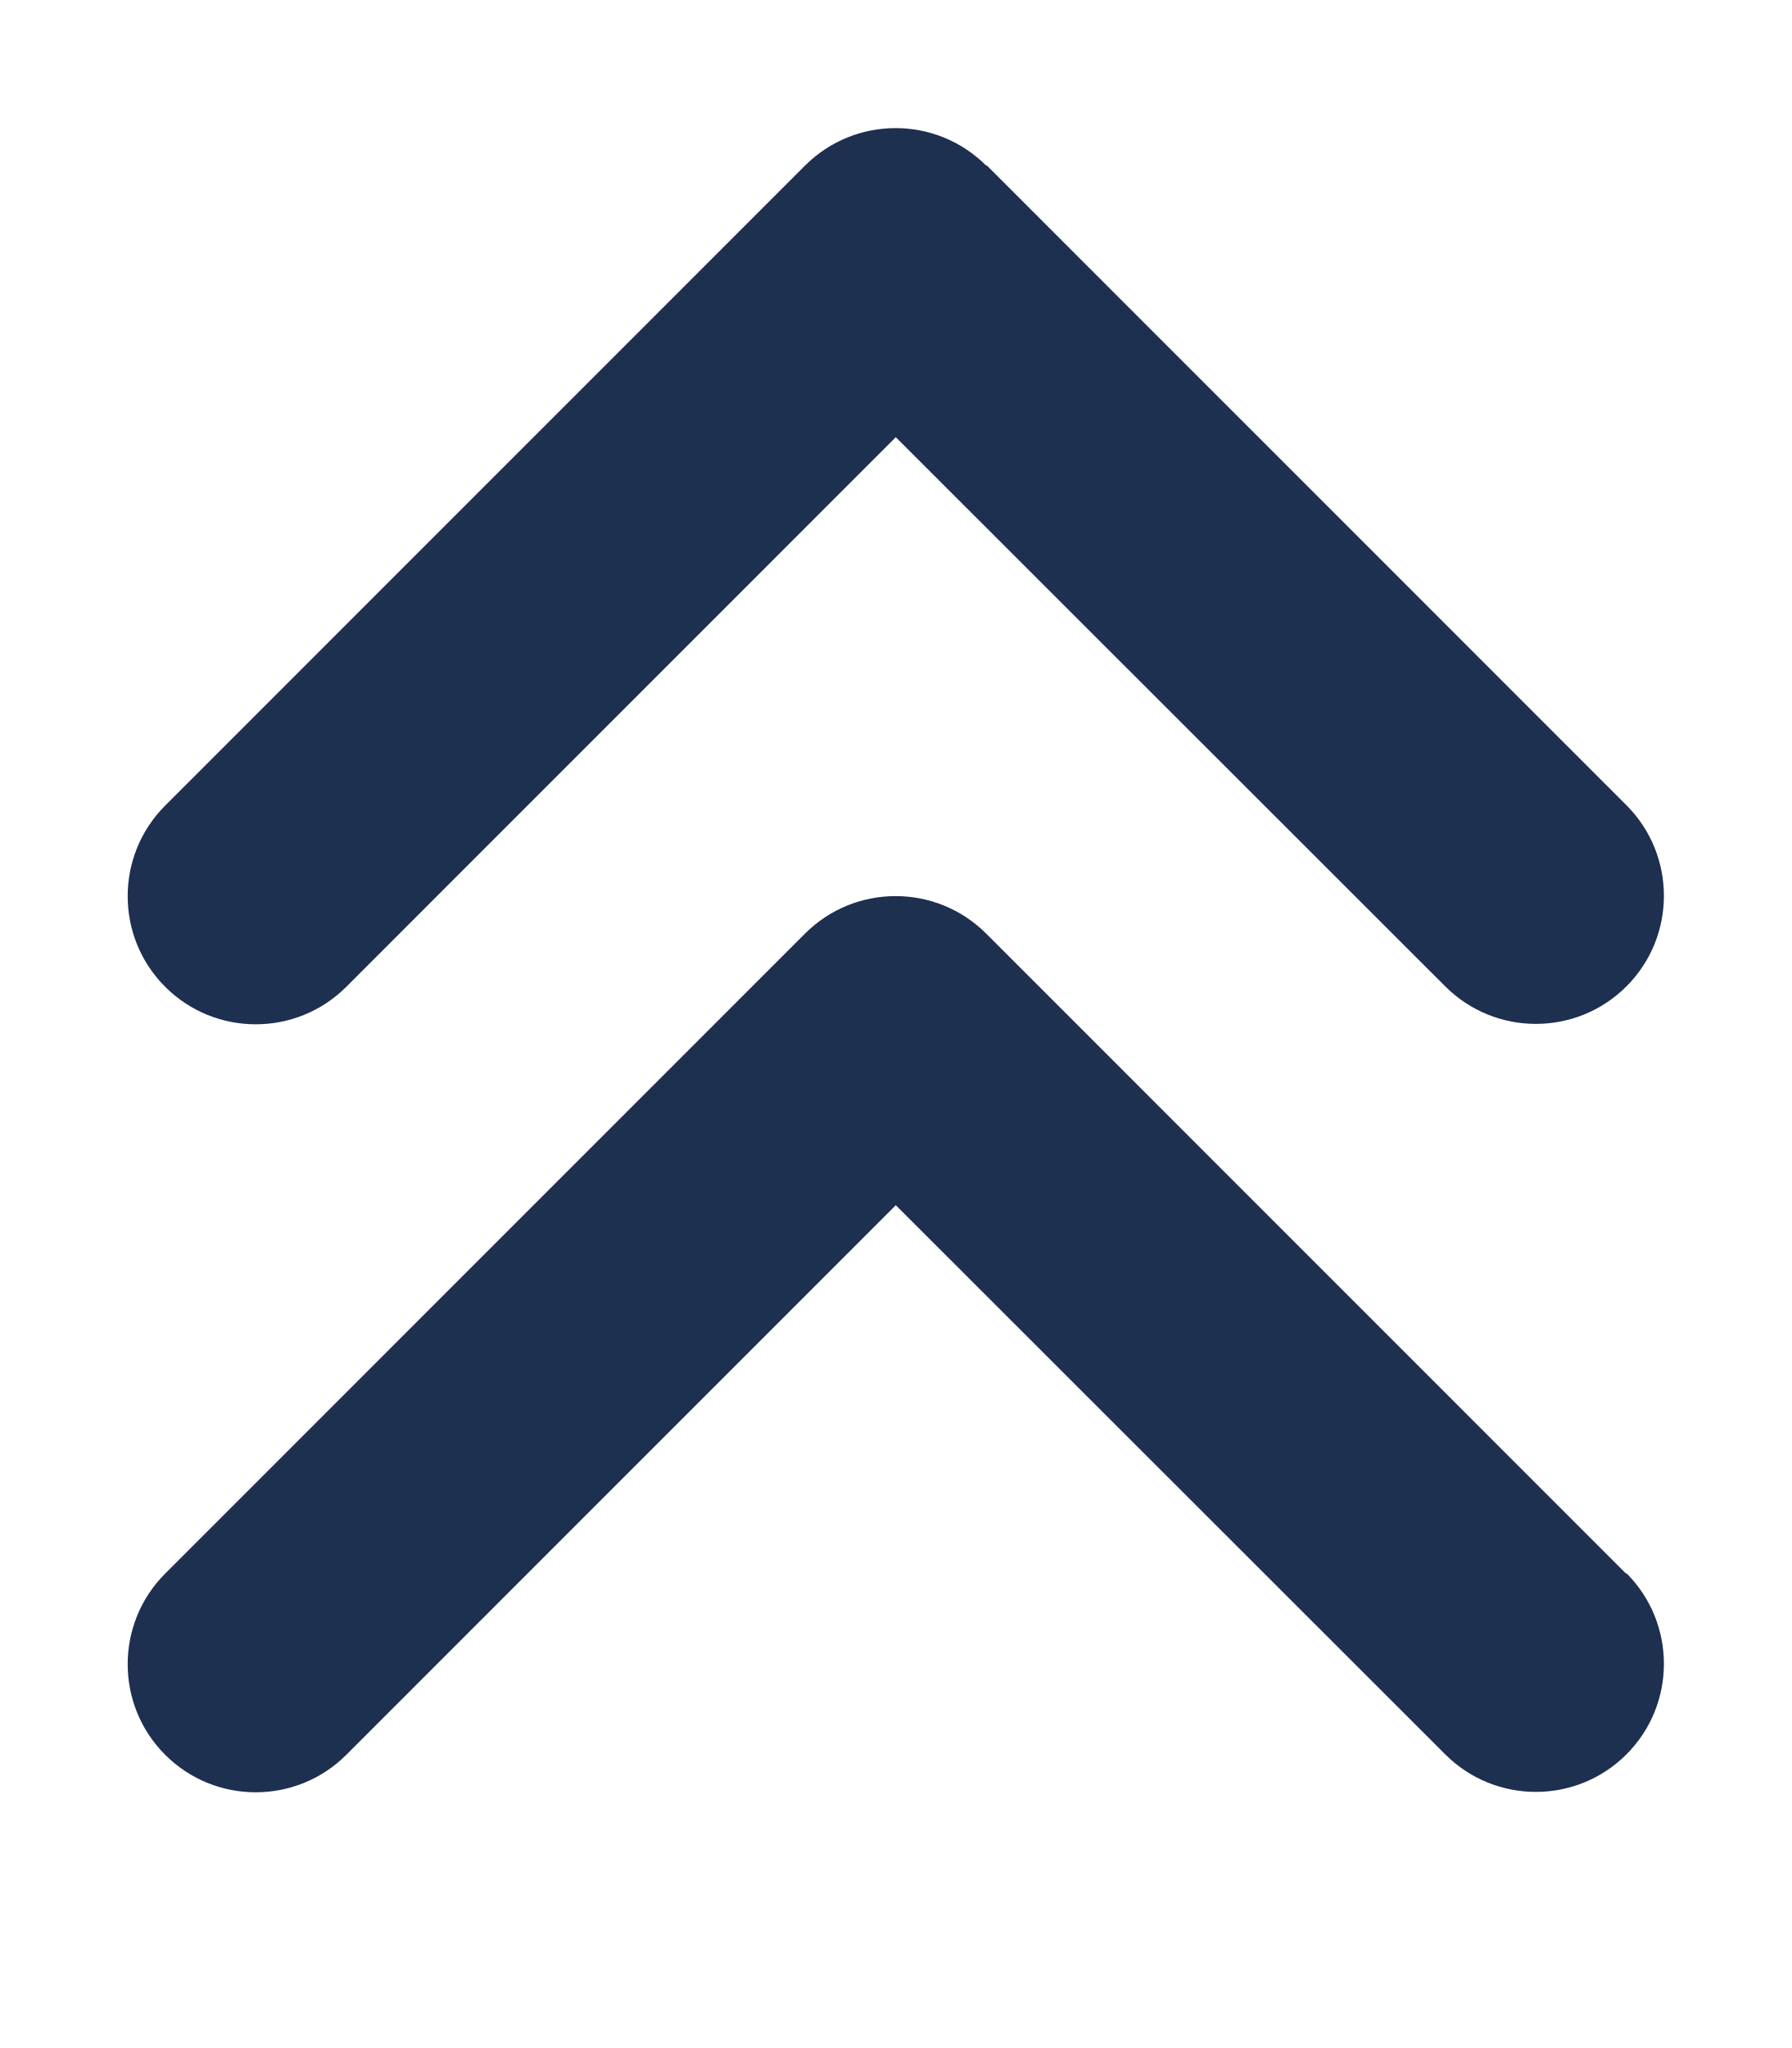
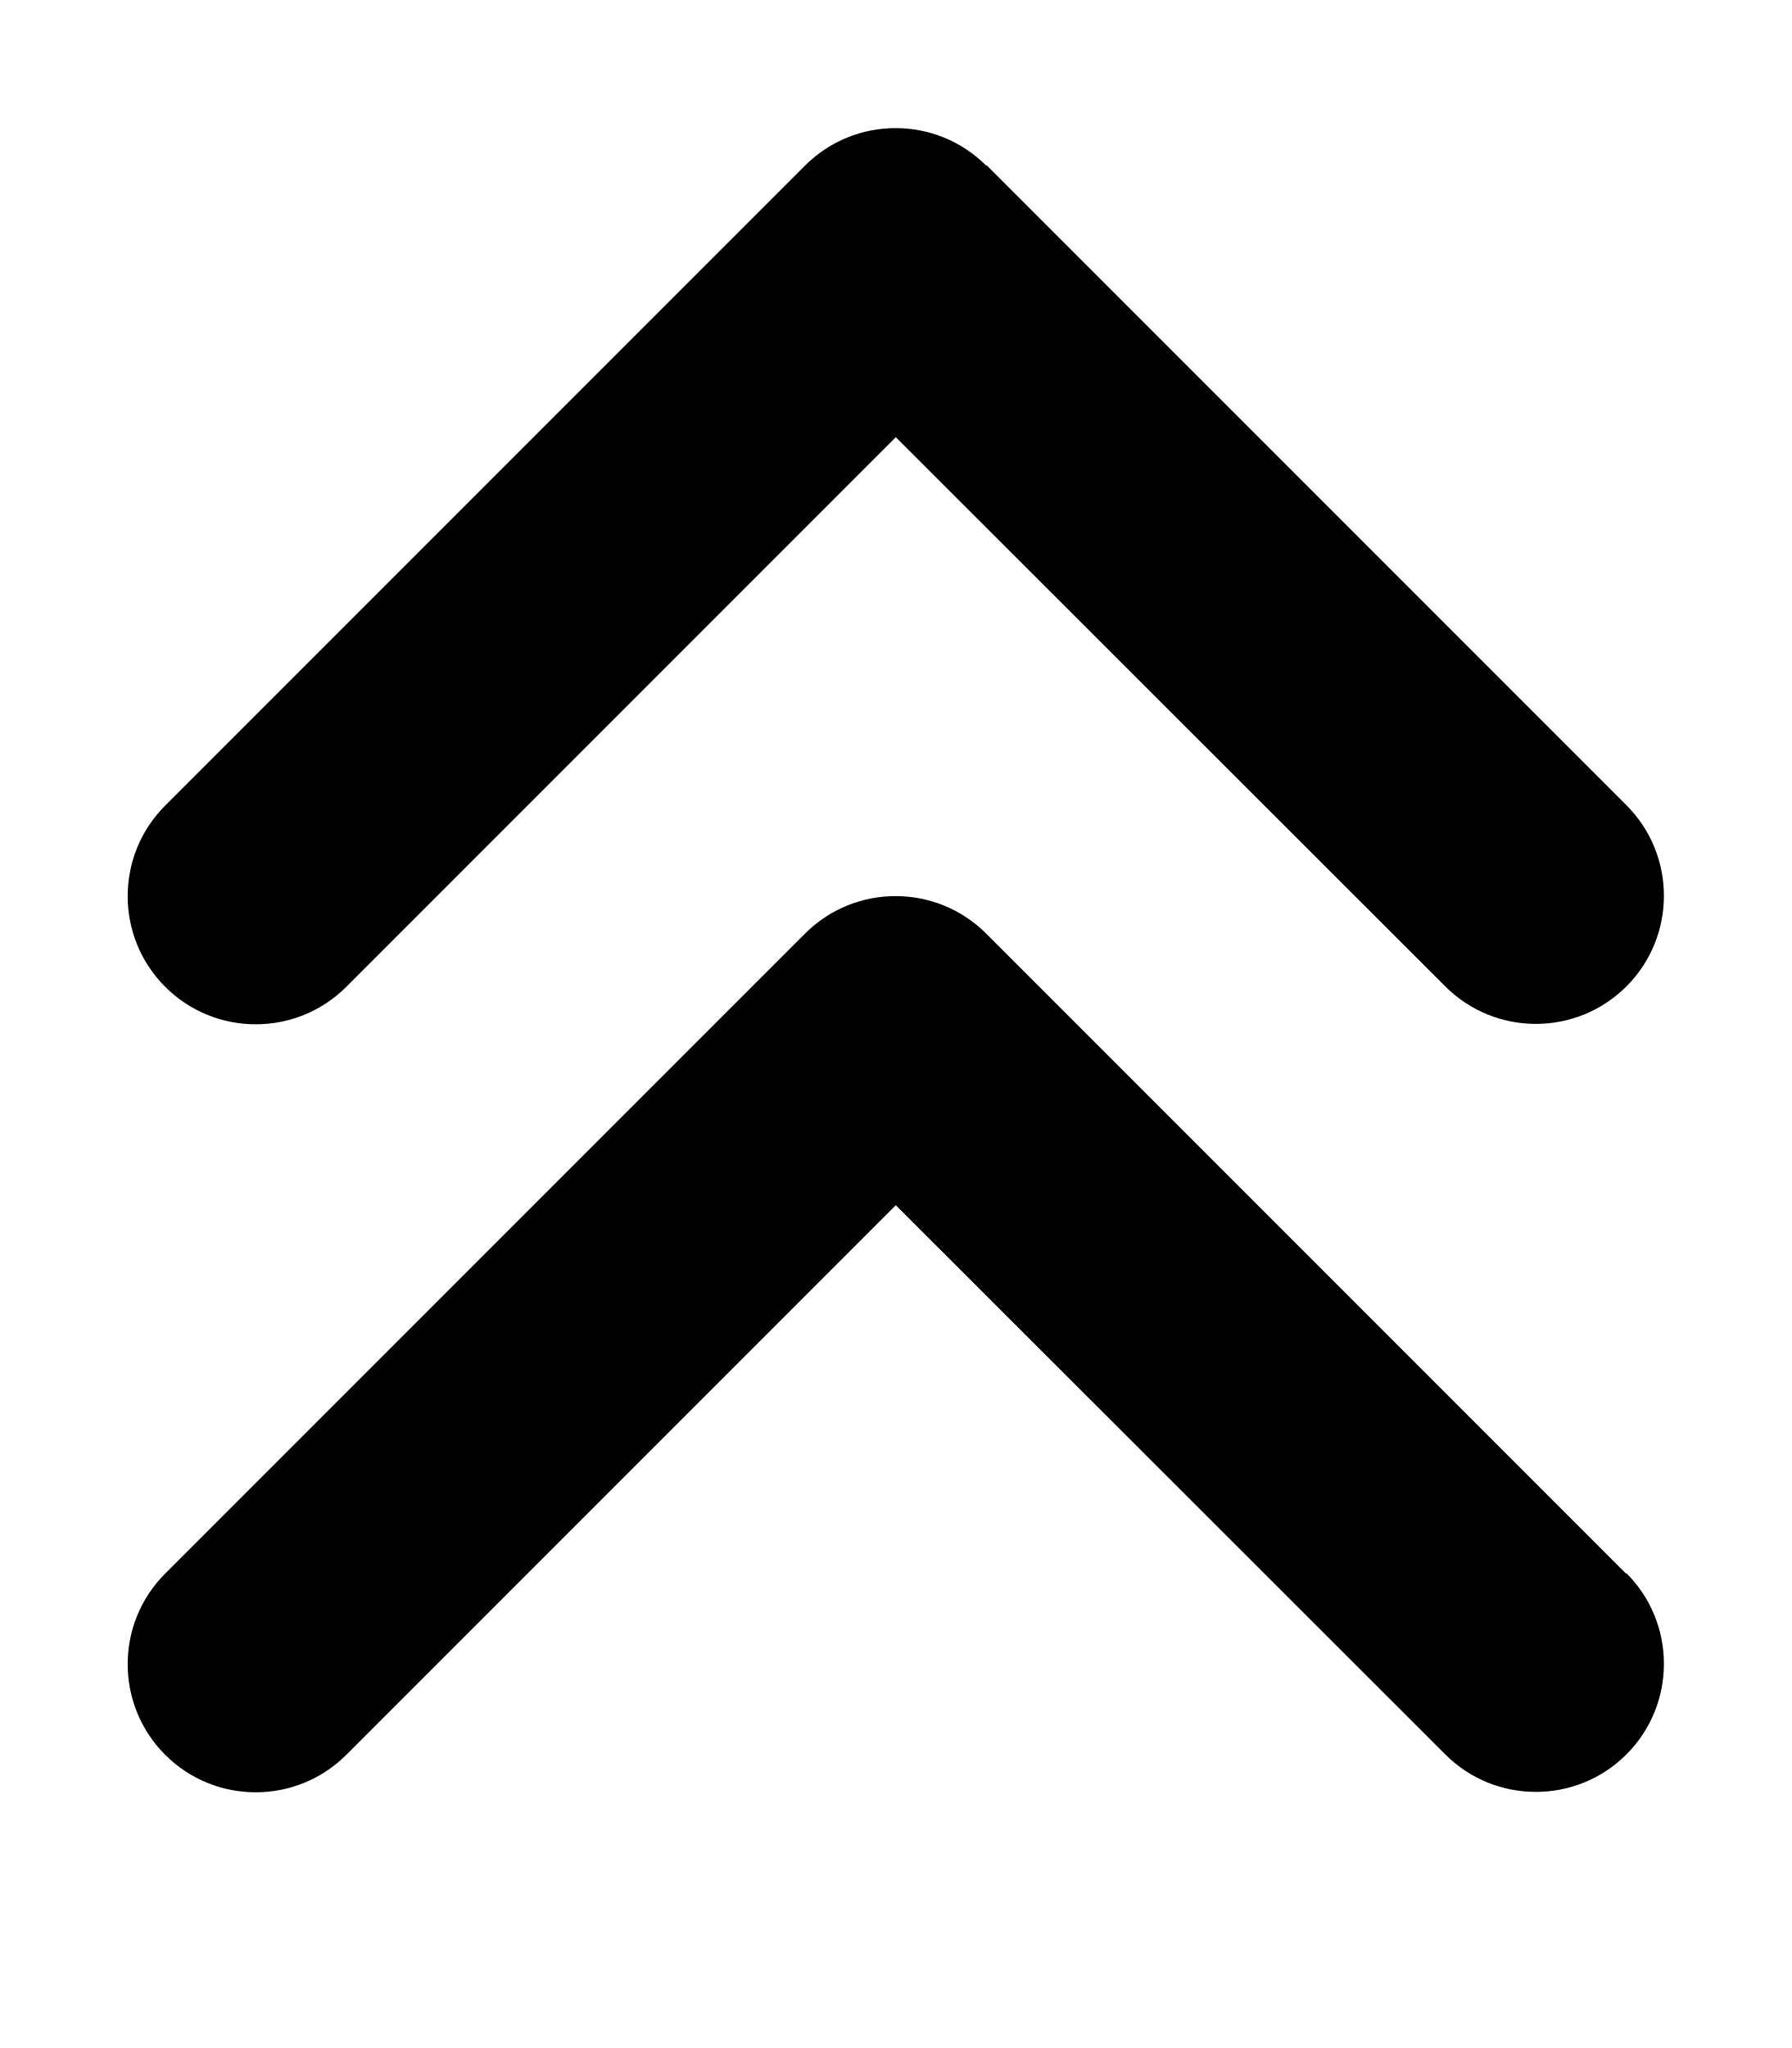
<svg xmlns="http://www.w3.org/2000/svg" height="16" width="14" viewBox="0 0 448 512">
-   <path opacity="1" fill="#1E3050" d="M246.6 41.4c-12.5-12.5-32.8-12.5-45.3 0l-160 160c-12.5 12.5-12.5 32.8 0 45.3s32.8 12.5 45.3 0L224 109.3 361.4 246.6c12.5 12.5 32.8 12.5 45.3 0s12.5-32.8 0-45.3l-160-160zm160 352l-160-160c-12.5-12.5-32.8-12.5-45.3 0l-160 160c-12.5 12.5-12.5 32.8 0 45.3s32.8 12.5 45.3 0L224 301.3 361.4 438.6c12.5 12.5 32.8 12.5 45.3 0s12.5-32.8 0-45.3z" />
+   <path opacity="1" fill="currentColor" d="M246.6 41.4c-12.5-12.5-32.8-12.5-45.3 0l-160 160c-12.5 12.5-12.5 32.8 0 45.3s32.8 12.5 45.3 0L224 109.3 361.4 246.6c12.5 12.5 32.8 12.5 45.3 0s12.5-32.8 0-45.3l-160-160zm160 352l-160-160c-12.5-12.5-32.8-12.5-45.3 0l-160 160c-12.5 12.5-12.5 32.8 0 45.3s32.8 12.5 45.3 0L224 301.3 361.4 438.6c12.5 12.5 32.8 12.5 45.3 0s12.5-32.8 0-45.3z" />
</svg>
